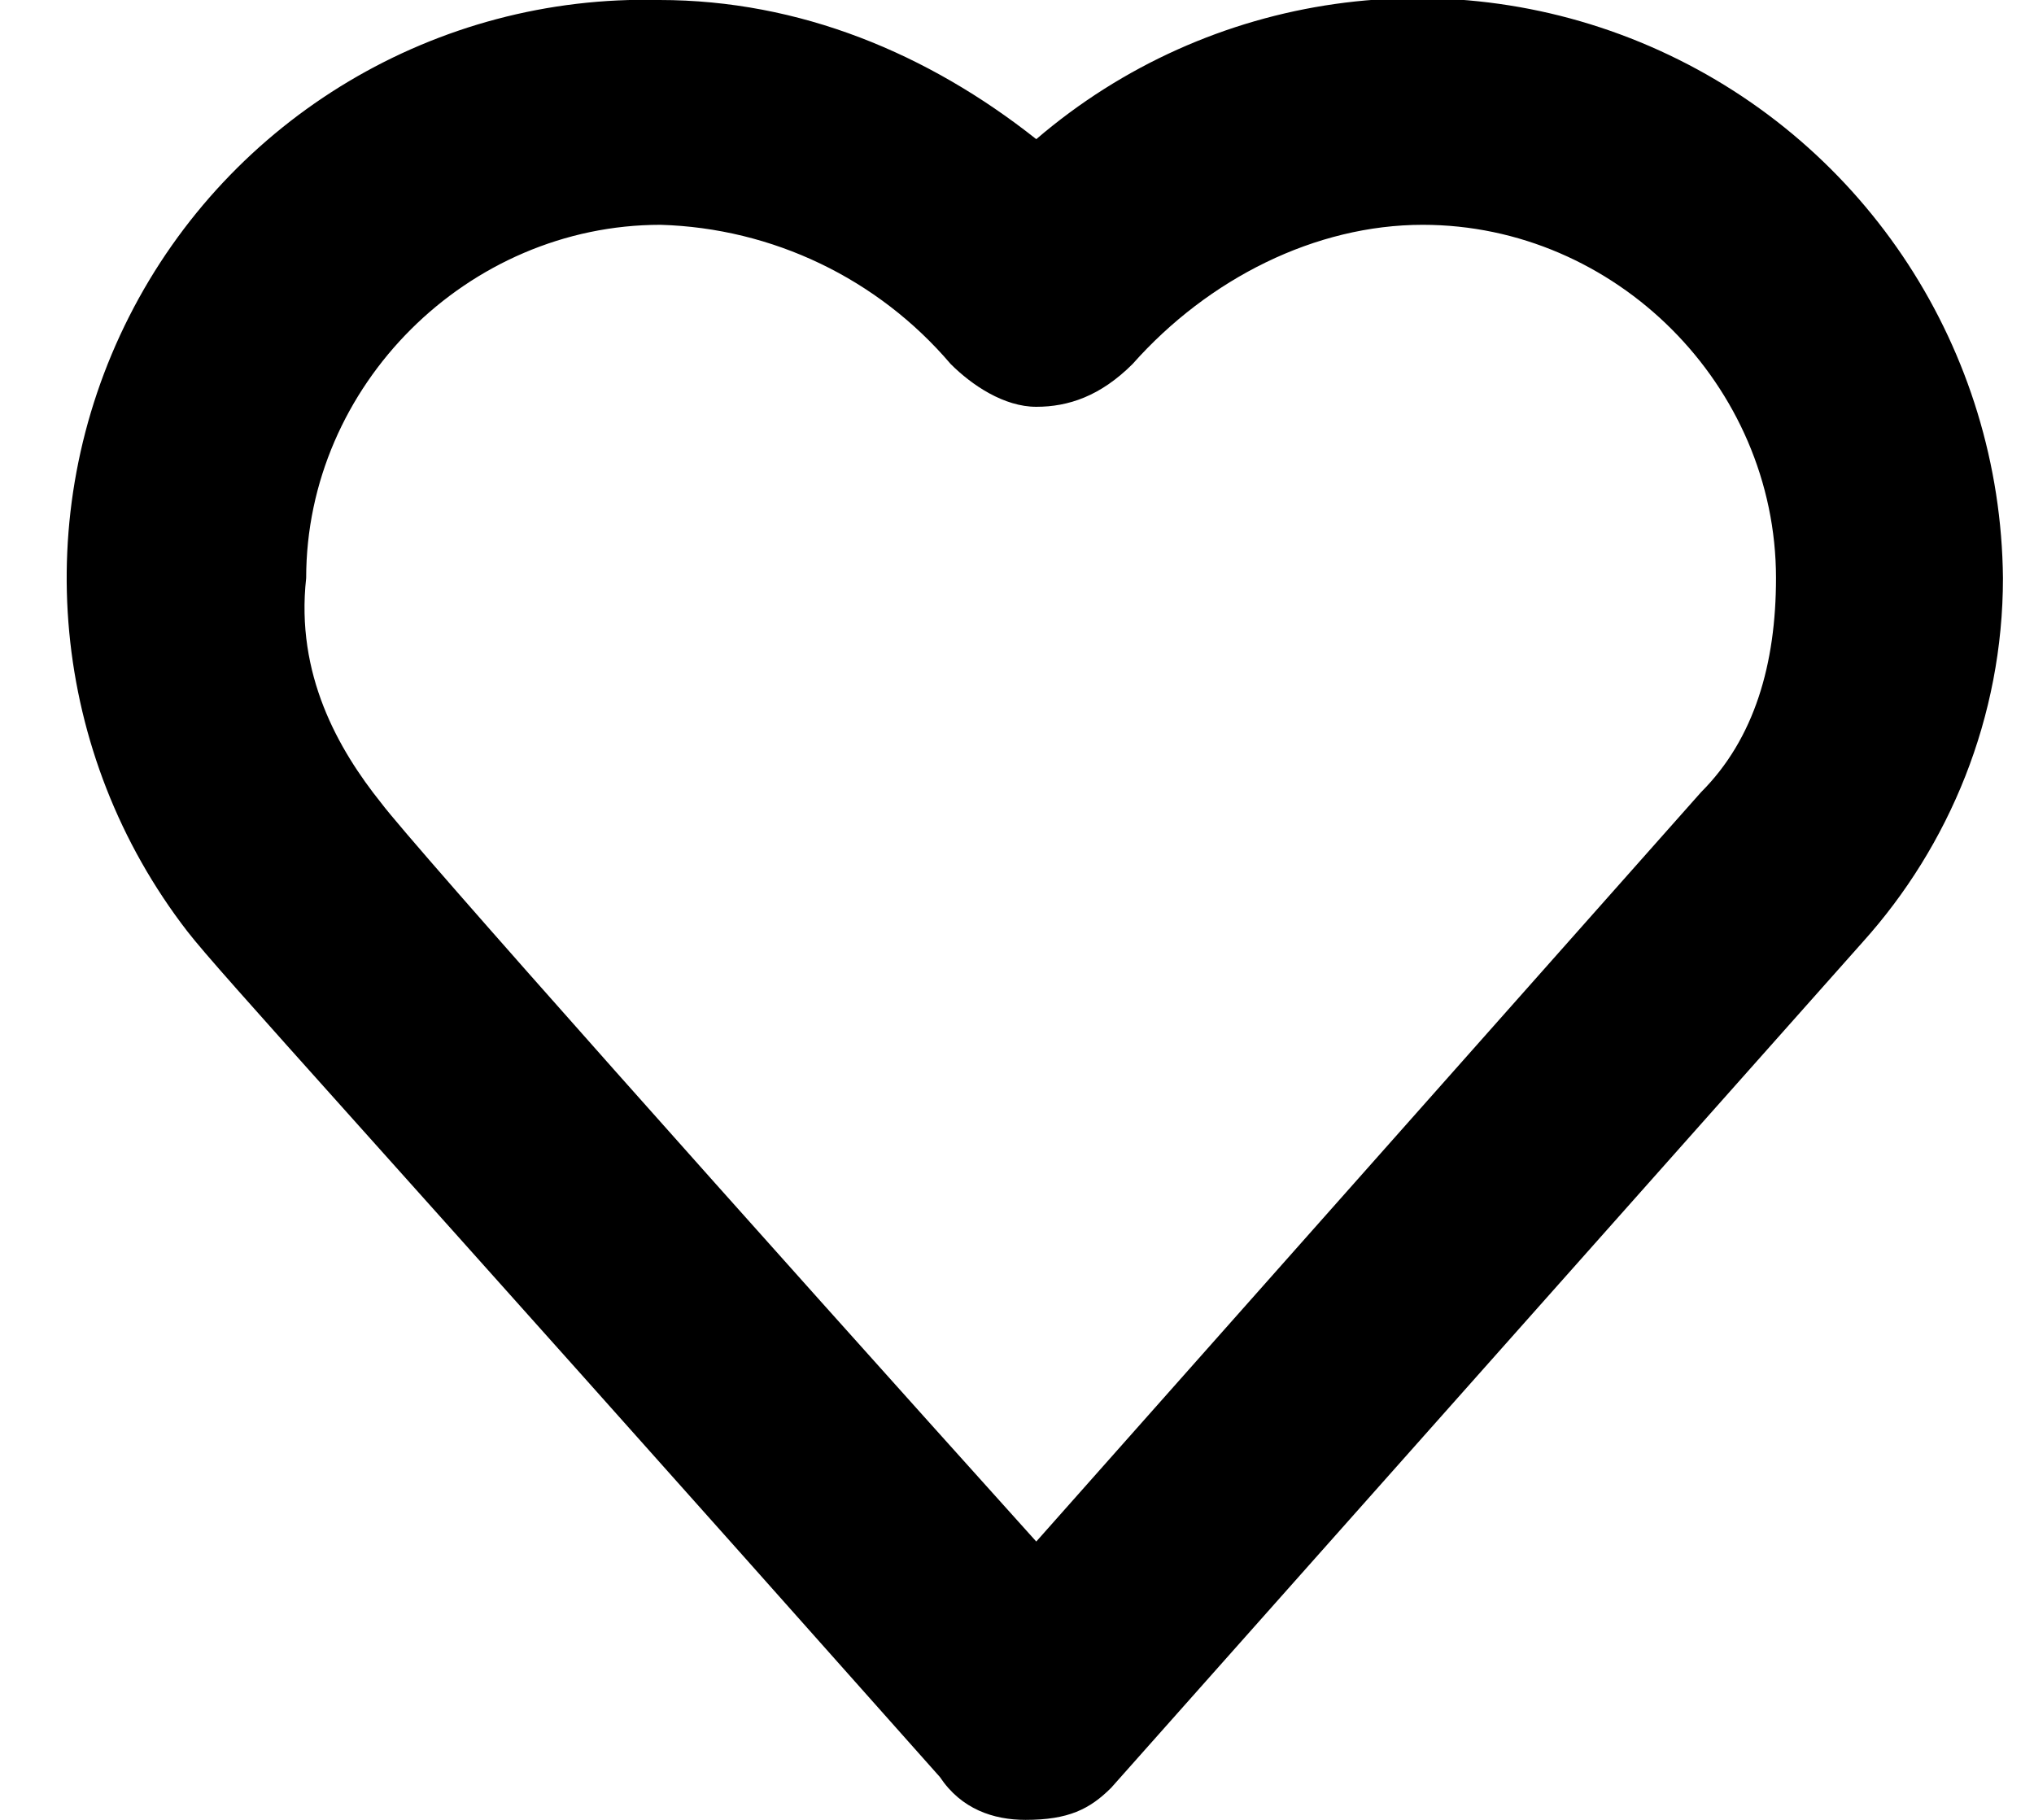
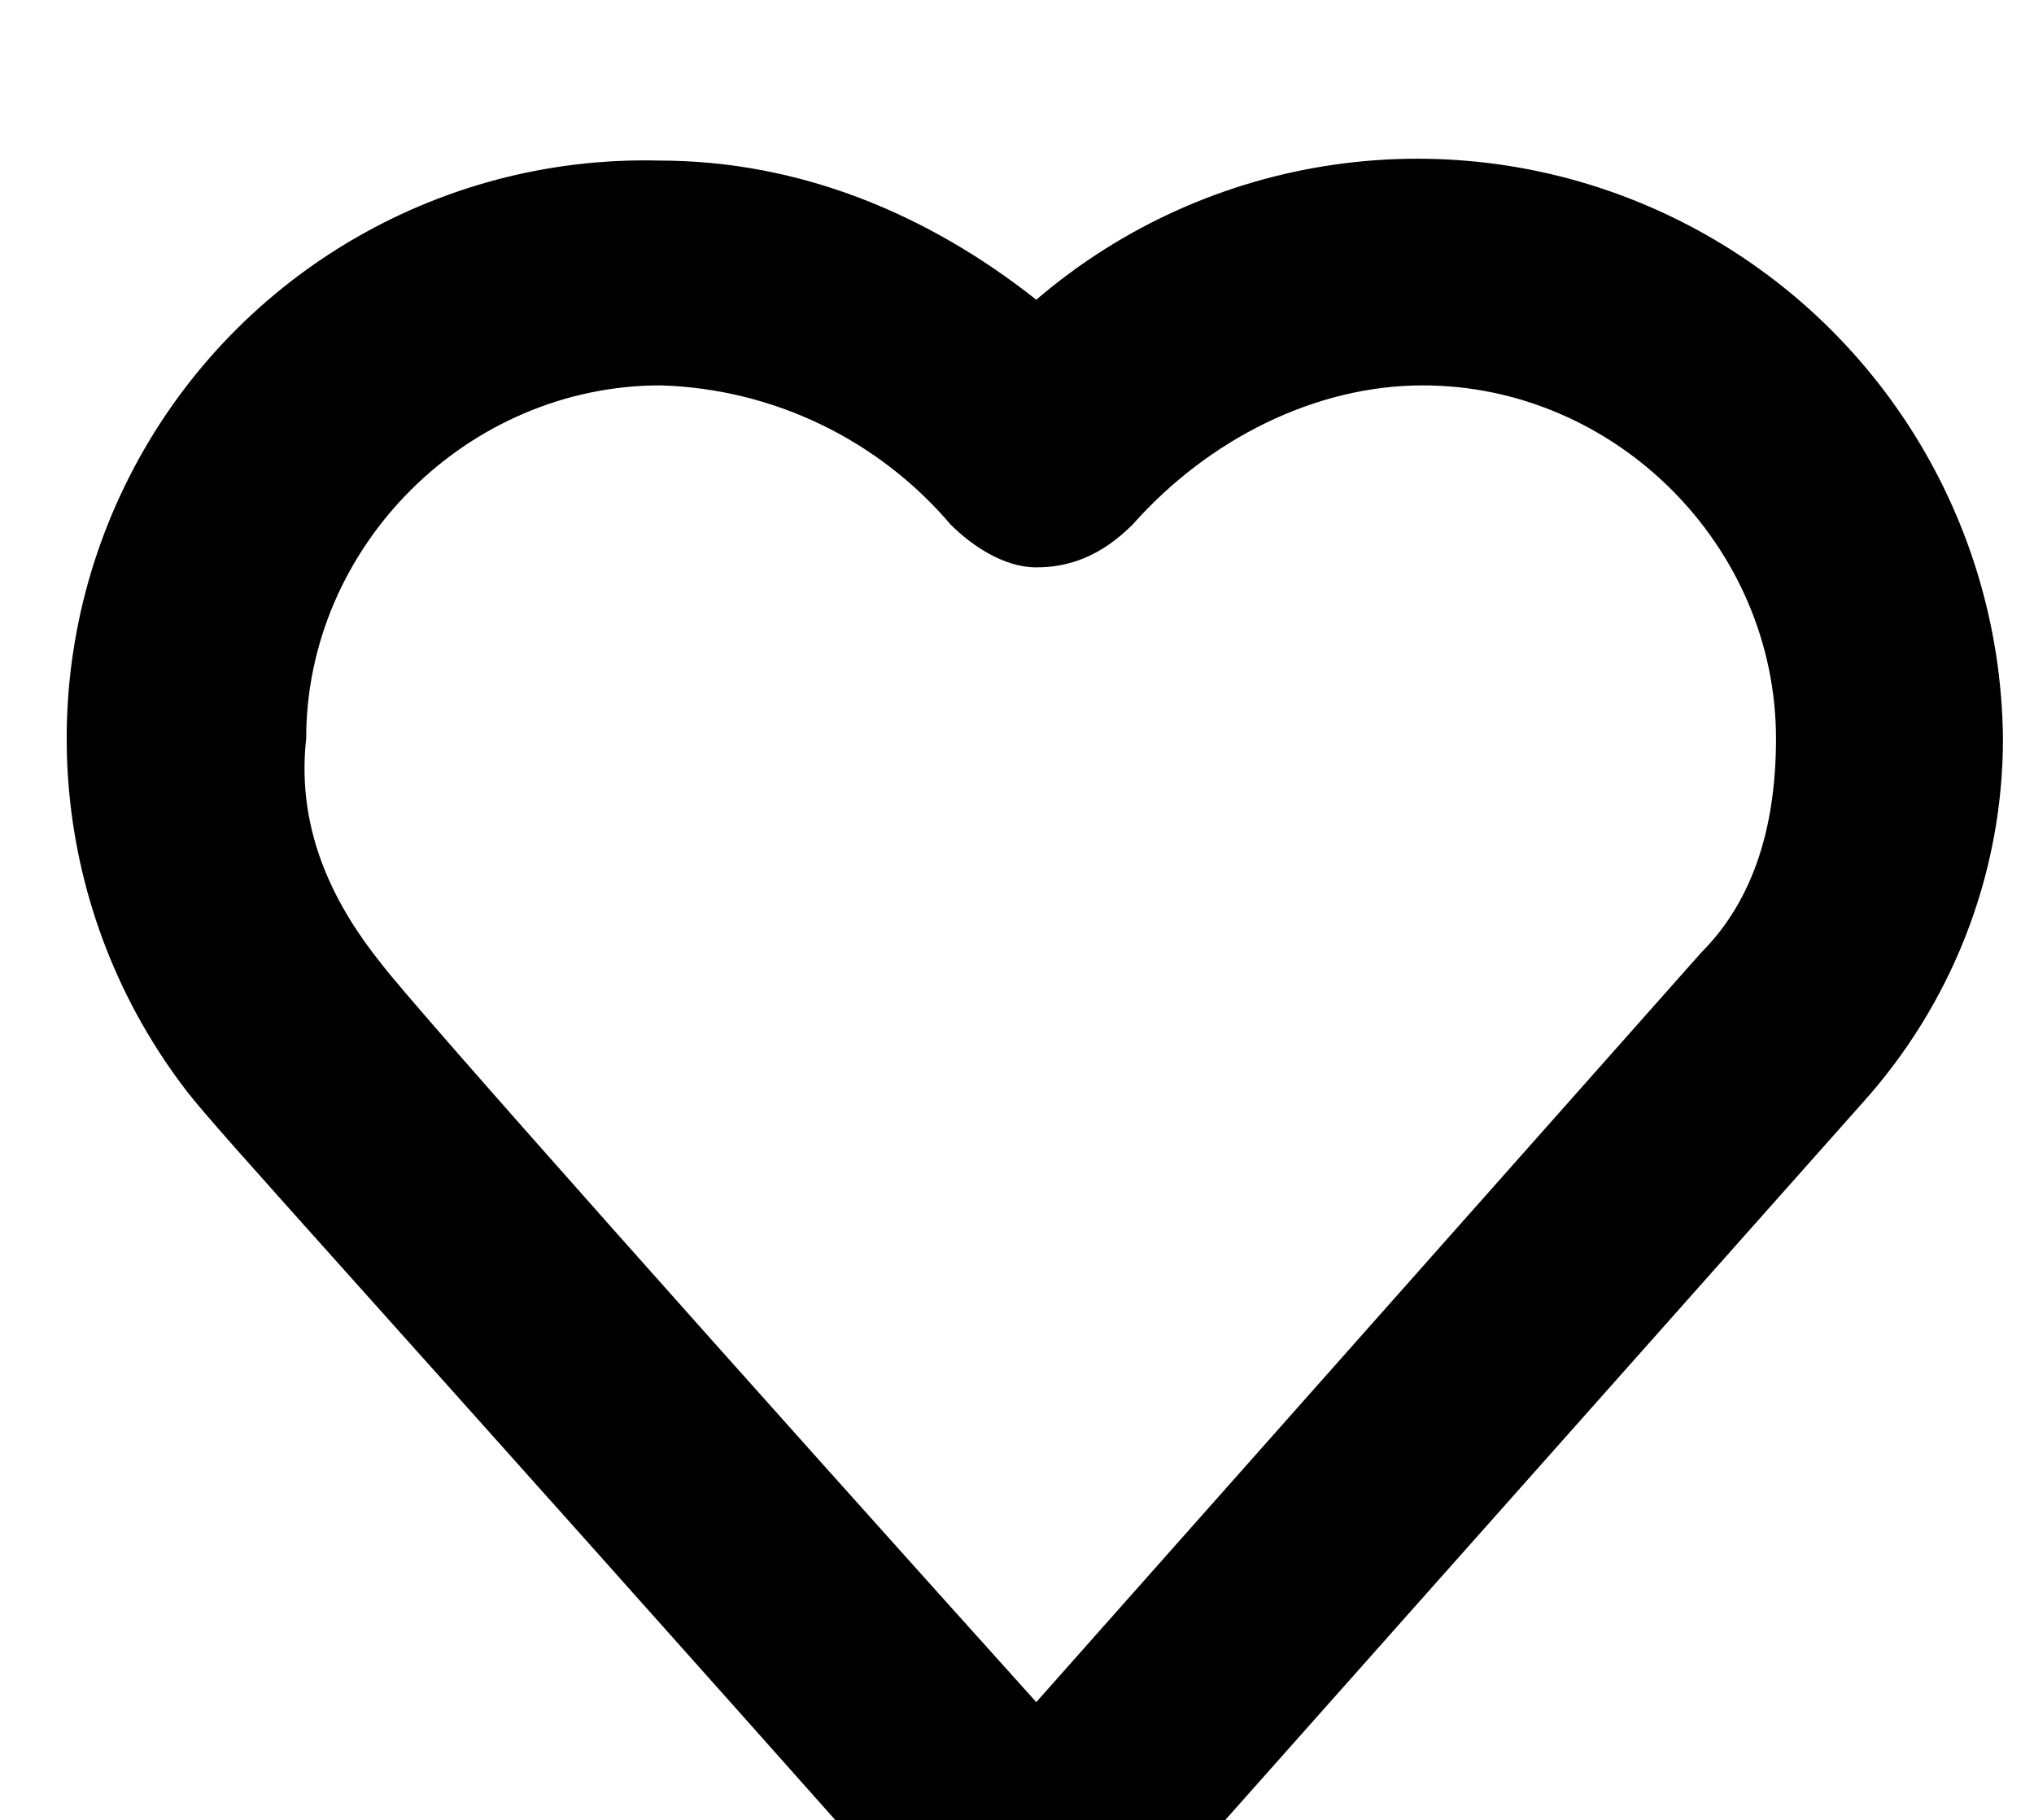
- <svg xmlns="http://www.w3.org/2000/svg" width="19" height="17" veiwBox="0 0 19 14" fill="none">
+ <svg xmlns="http://www.w3.org/2000/svg" width="19" height="17" viewBox="0 0 19 14" fill="none">
  <path d="M9.58 17c-.3 0-.6-.1-.8-.4-5.42-6.1-6.72-7.5-7.03-7.9A5.4 5.4 0 0 1 6.16 0c1.31 0 2.51.5 3.52 1.3a5.47 5.47 0 0 1 9.03 4.1c0 1.3-.5 2.5-1.31 3.4l-7.02 7.9c-.2.2-.4.3-.8.3ZM3.56 7.5c.3.4 3.51 4 6.12 6.9l6.21-7c.5-.5.7-1.2.7-2 0-1.8-1.5-3.3-3.3-3.3-1 0-2 .5-2.71 1.3-.3.3-.6.4-.9.4-.3 0-.6-.2-.8-.4a3.7 3.7 0 0 0-2.71-1.3c-1.8 0-3.31 1.5-3.31 3.3-.1.9.3 1.6.7 2.1-.1 0-.1 0 0 0Z" fill="#000" />
</svg>
